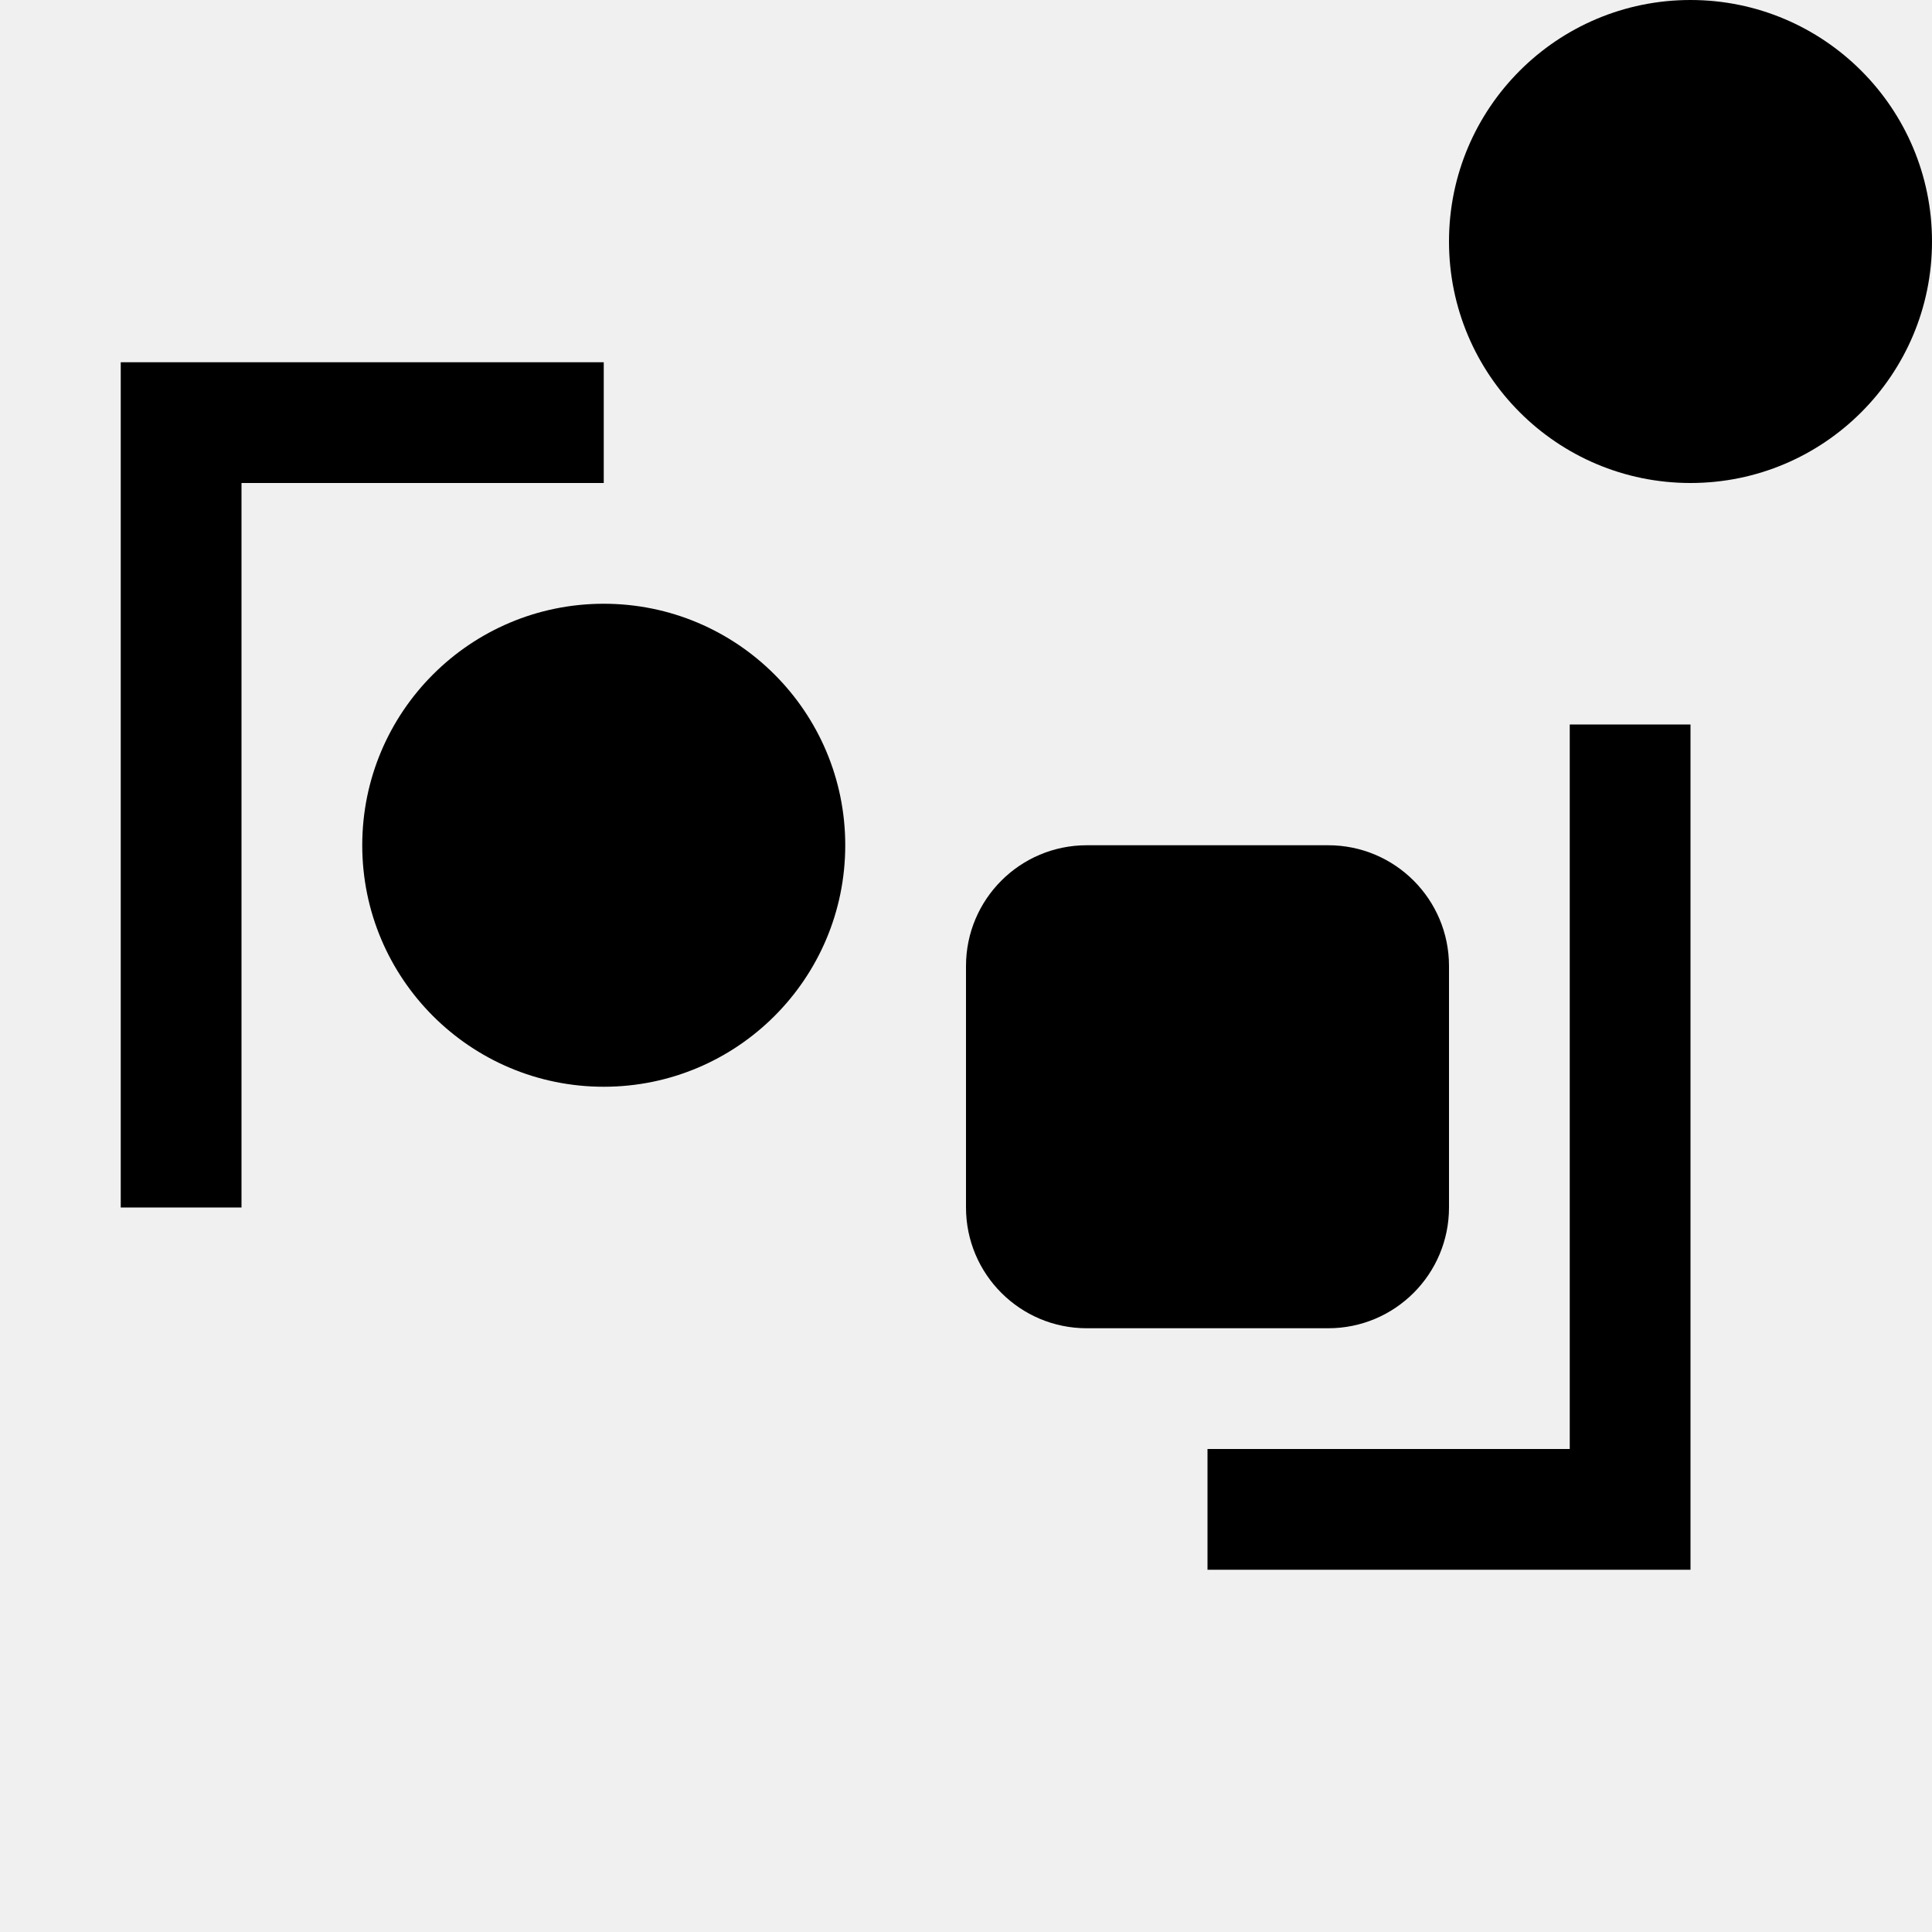
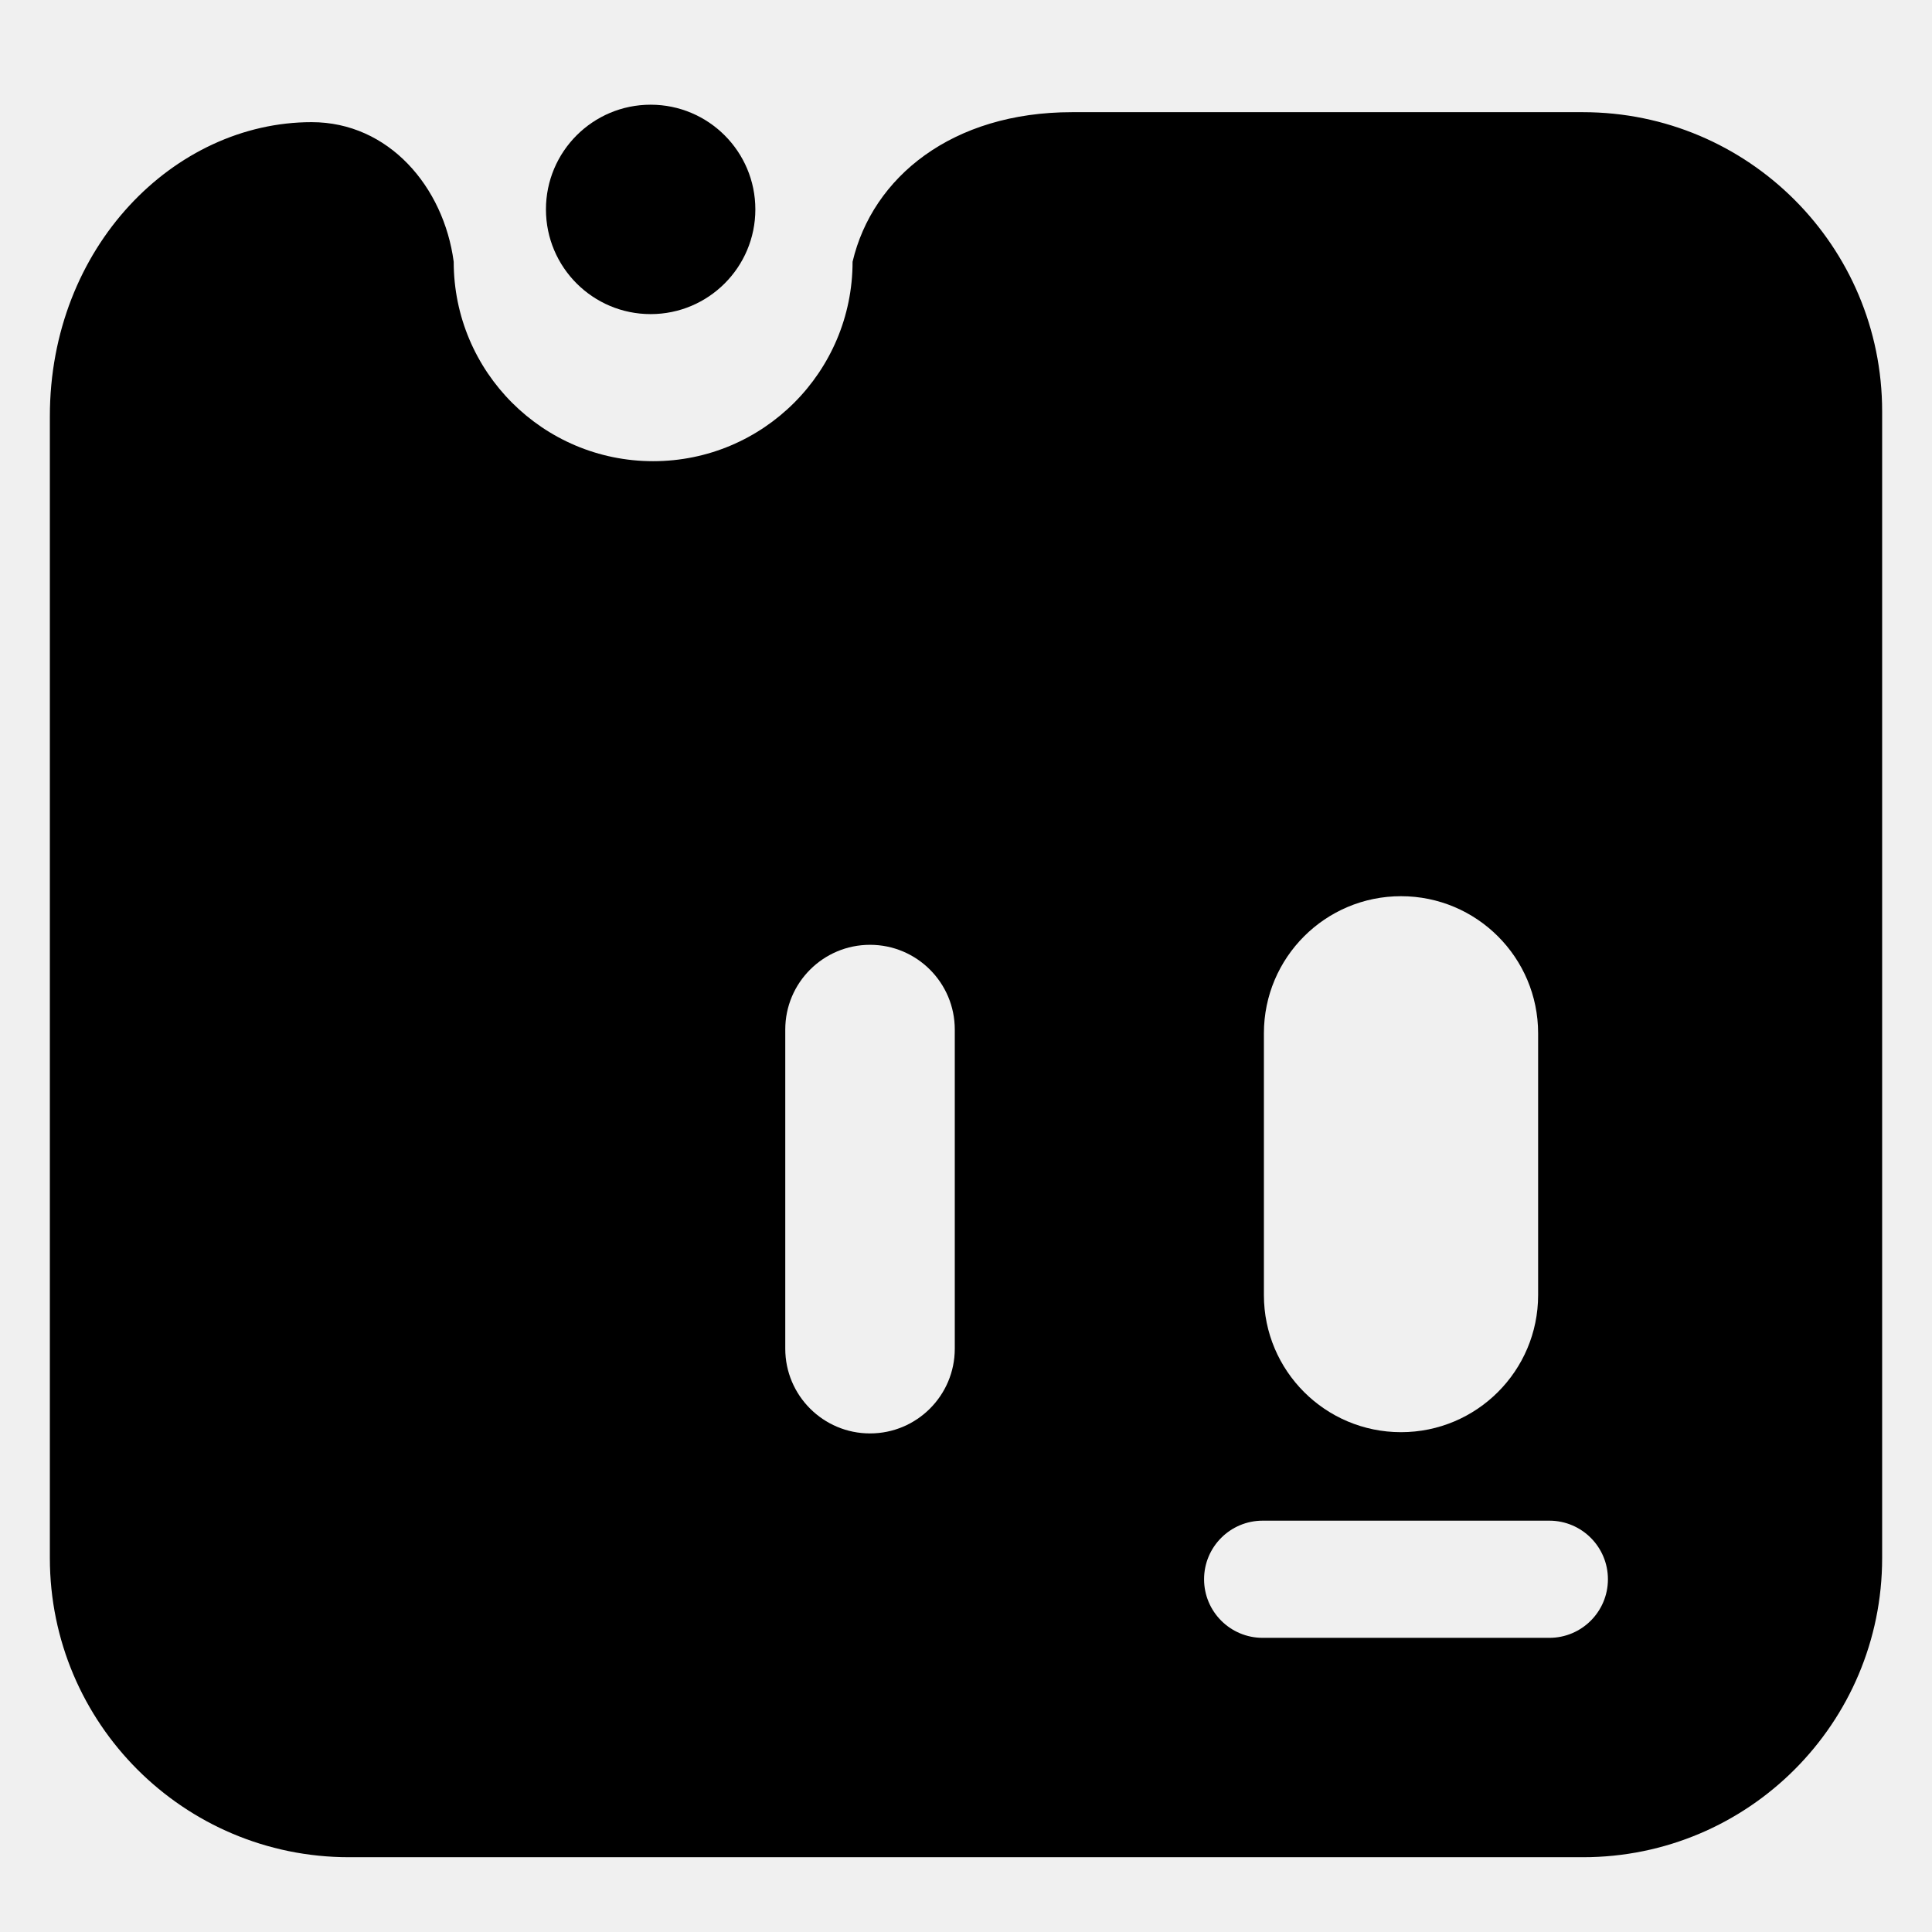
- <svg xmlns="http://www.w3.org/2000/svg" width="16" height="16" viewBox="0 0 16 16">
-   <path d="M1 3h4v1H2v6H1z M14 13h-4v-1h3V6h1z" fill="#000" />
-   <circle cx="5" cy="7" r="2" fill="#000" />
-   <rect x="8" y="7" width="4" height="4" rx="1" fill="#000" />
-   <circle cx="14" cy="2" r="2" fill="#000" />
+ <svg xmlns="http://www.w3.org/2000/svg" width="16" height="16" viewBox="240 213 775 775">
+   <defs>
+     <mask id="m" maskUnits="userSpaceOnUse" x="240" y="213" width="775" height="775">
+       <rect x="240" y="213" width="775" height="775" fill="#fff" />
+       <rect x="555" y="592" width="68" height="196" rx="34" fill="#000" />
+       <rect x="747" y="572.5" width="110" height="215" rx="55" fill="#000" />
+       <rect x="723" y="823" width="162" height="47" rx="23.5" fill="#000" />
+     </mask>
+   </defs>
+   <path d="M260,380 C260,312 310,262 365,262 C396,262 418,288 422,318 A80,80 0 0 0 582,318 C590,284 622,258 670,258 L875,258 A120,120 0 0 1 995,378 L995,838 A120,120 0 0 1 875,958 L380,958 A120,120 0 0 1 260,838 Z" fill="#000" mask="url(#m)" />
+   <circle cx="501" cy="297" r="42" fill="#000" />
</svg>
